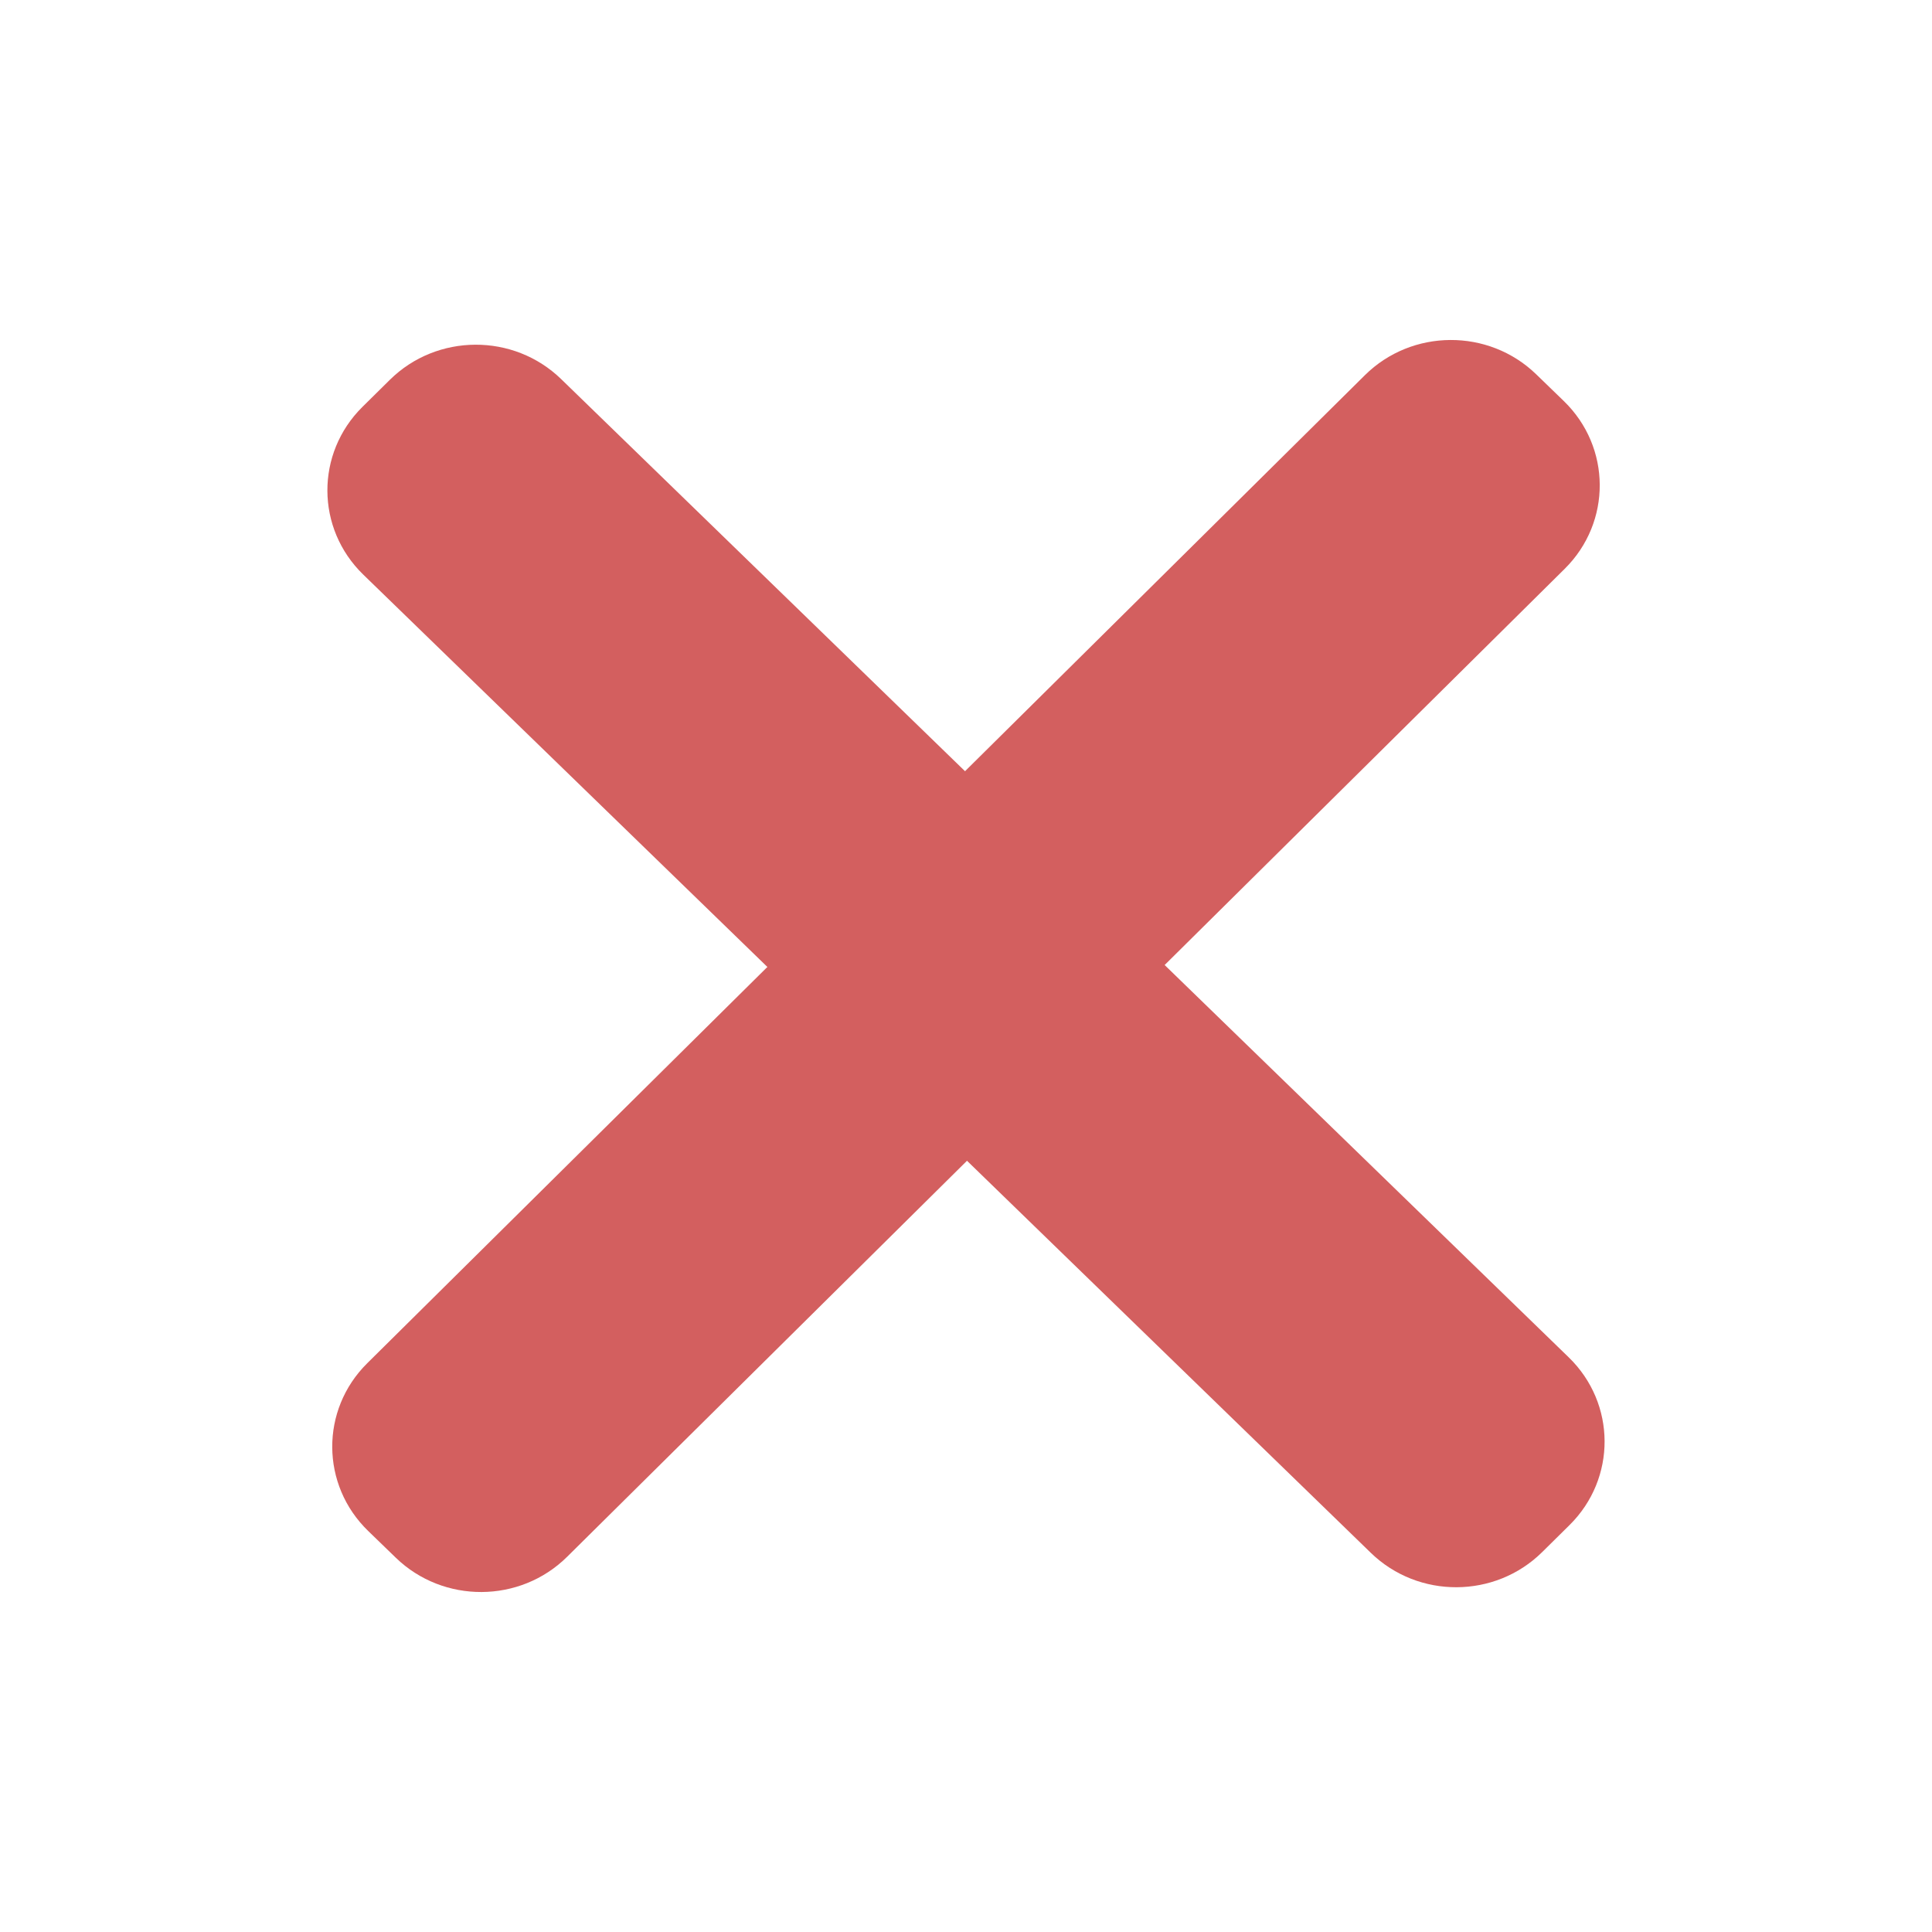
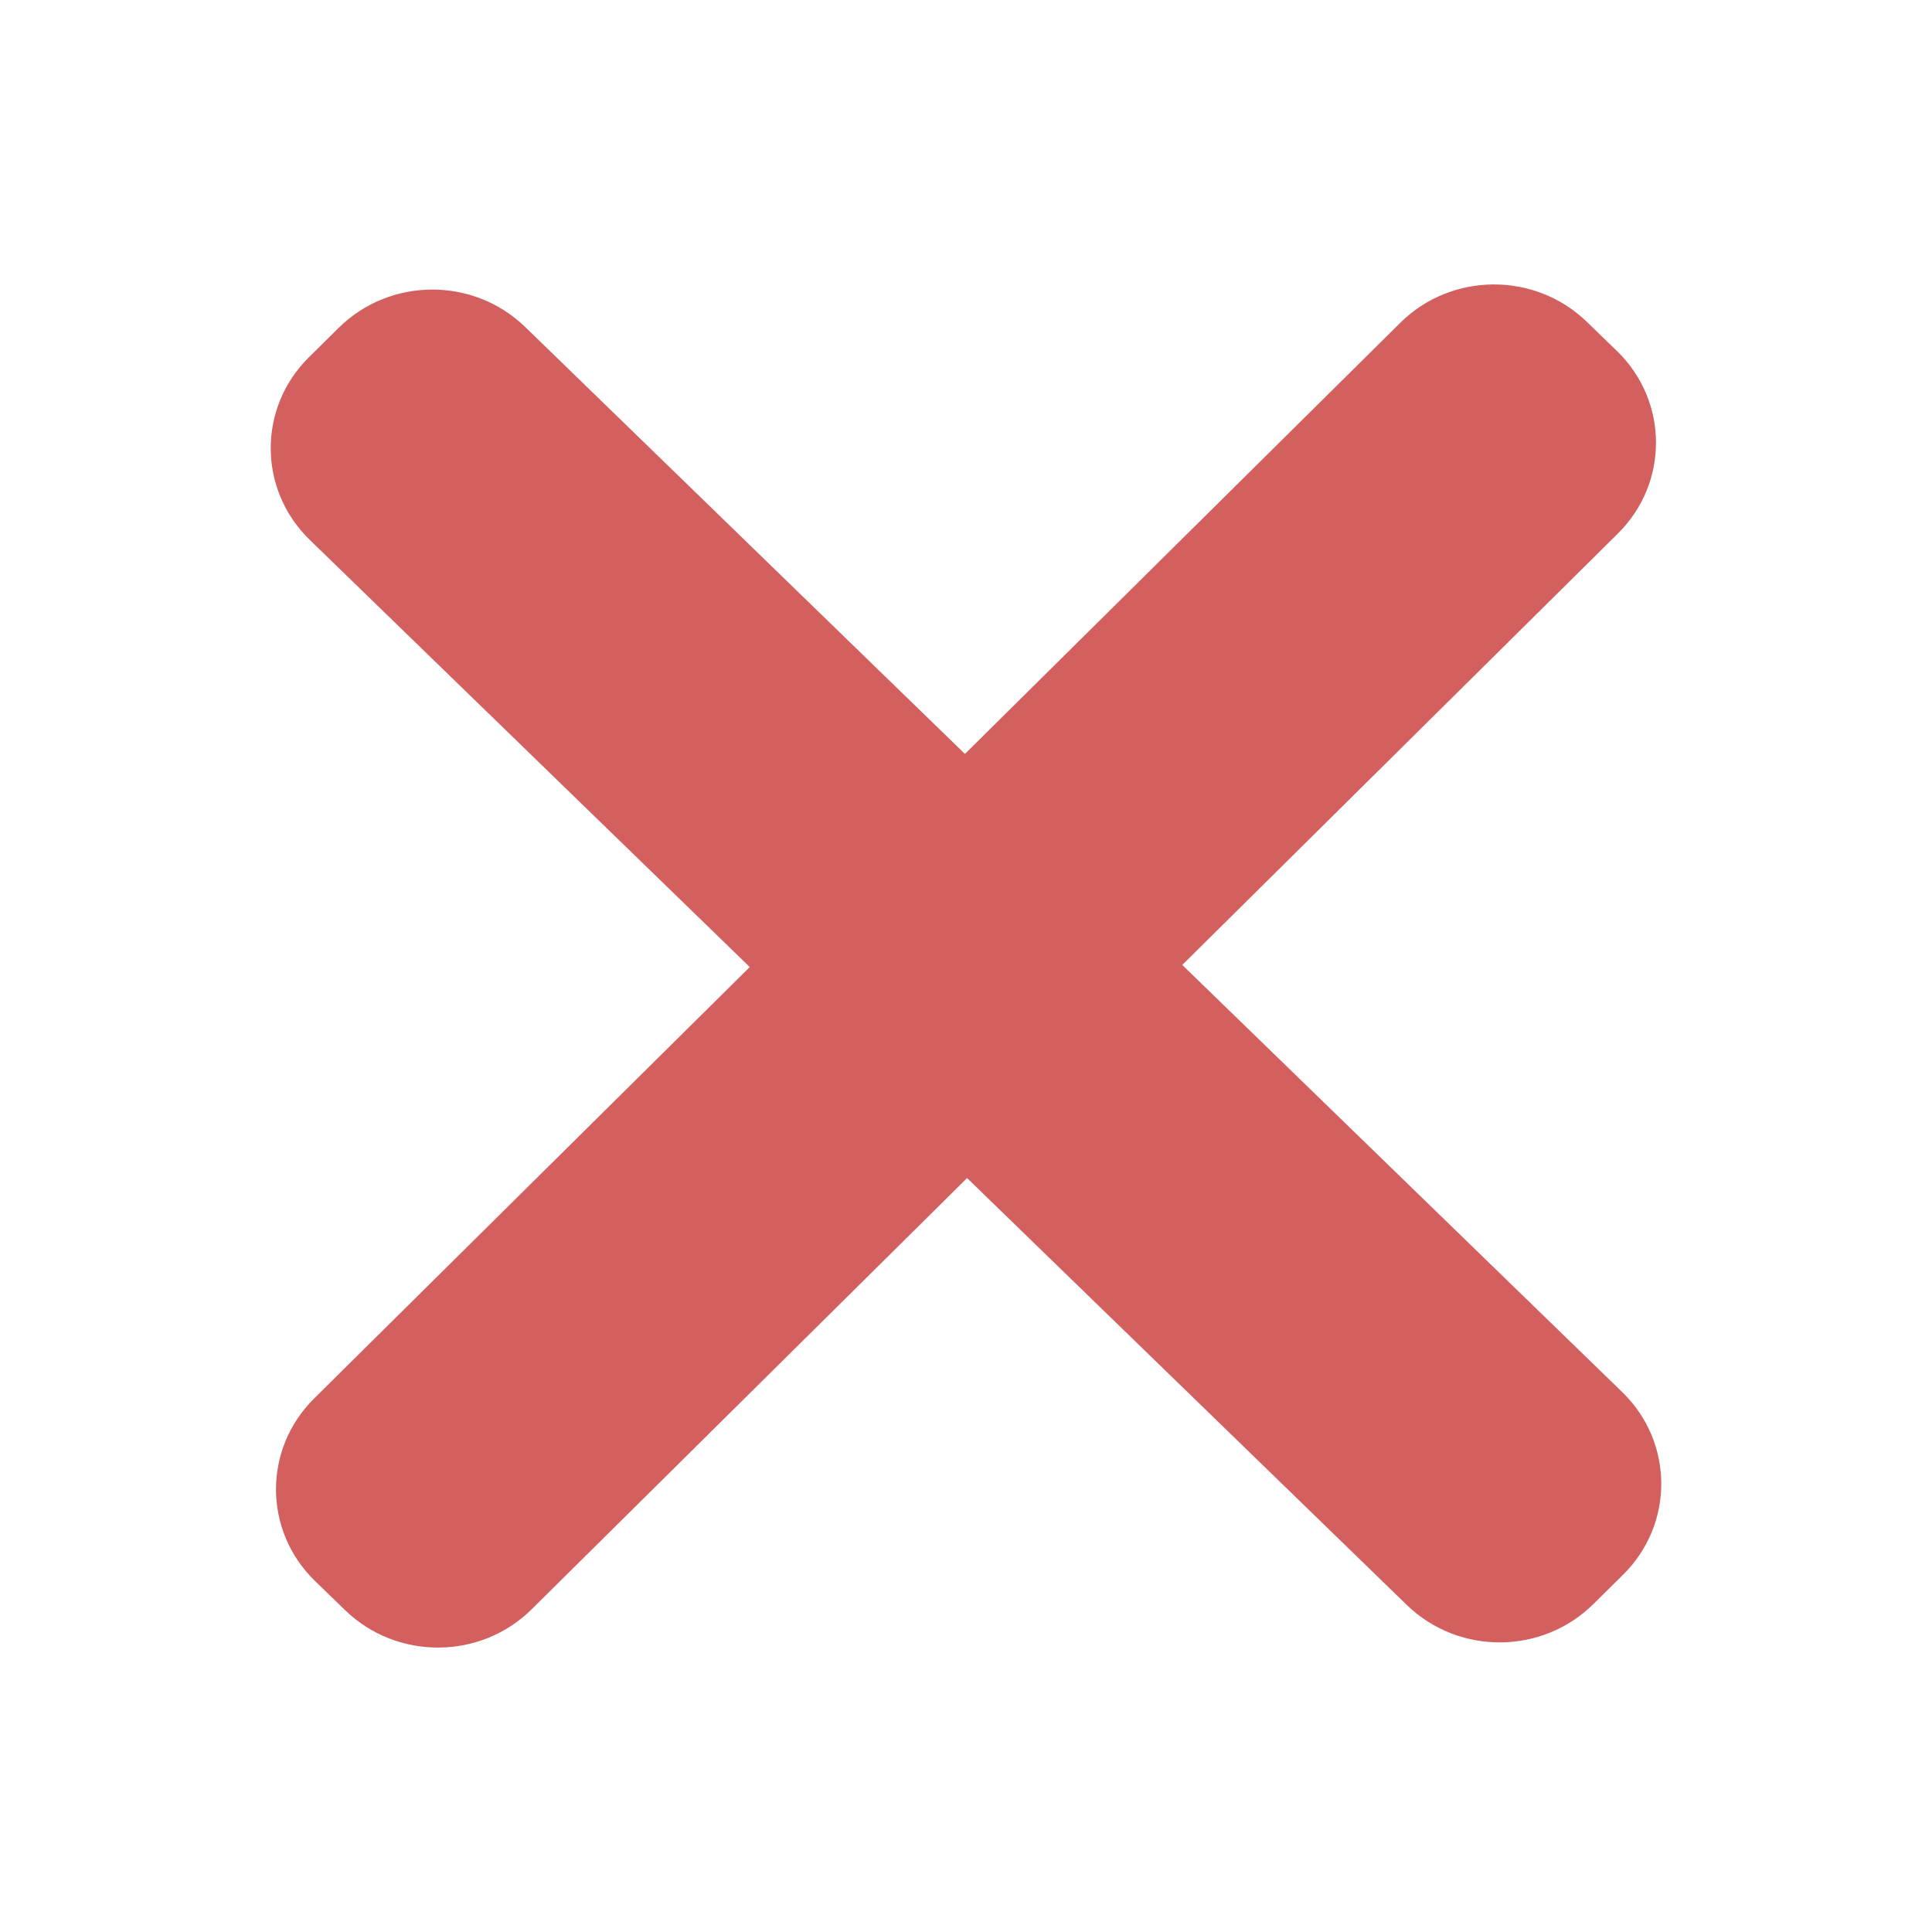
- <svg xmlns="http://www.w3.org/2000/svg" width="200" height="200" viewBox="0 0 52.917 52.917" version="1.1" id="svg5">
+ <svg xmlns="http://www.w3.org/2000/svg" width="200" height="200" viewBox="0 0 200 200" version="1.1" id="svg5">
  <defs id="defs2" />
  <g id="layer1">
-     <g id="g253" transform="matrix(0.8453264,0.8207175,-0.8380296,0.8278636,26.26527,-17.16038)" style="fill:#d35f5f">
+     <g id="g253" transform="matrix(3.47844,3.377176,-3.448414,3.406582,99.20557,-79.48693)" style="fill:#d35f5f">
      <rect style="fill:#d35f5f;fill-rule:evenodd;stroke-width:0.265" id="rect111" width="38.222" height="6.468" x="7.347" y="23.224" ry="2.787" />
      <rect style="fill:#d35f5f;fill-rule:evenodd;stroke-width:0.265" id="rect111-3" width="38.222" height="6.468" x="7.381" y="-29.659" ry="2.787" transform="rotate(89.9276)" />
    </g>
  </g>
</svg>
